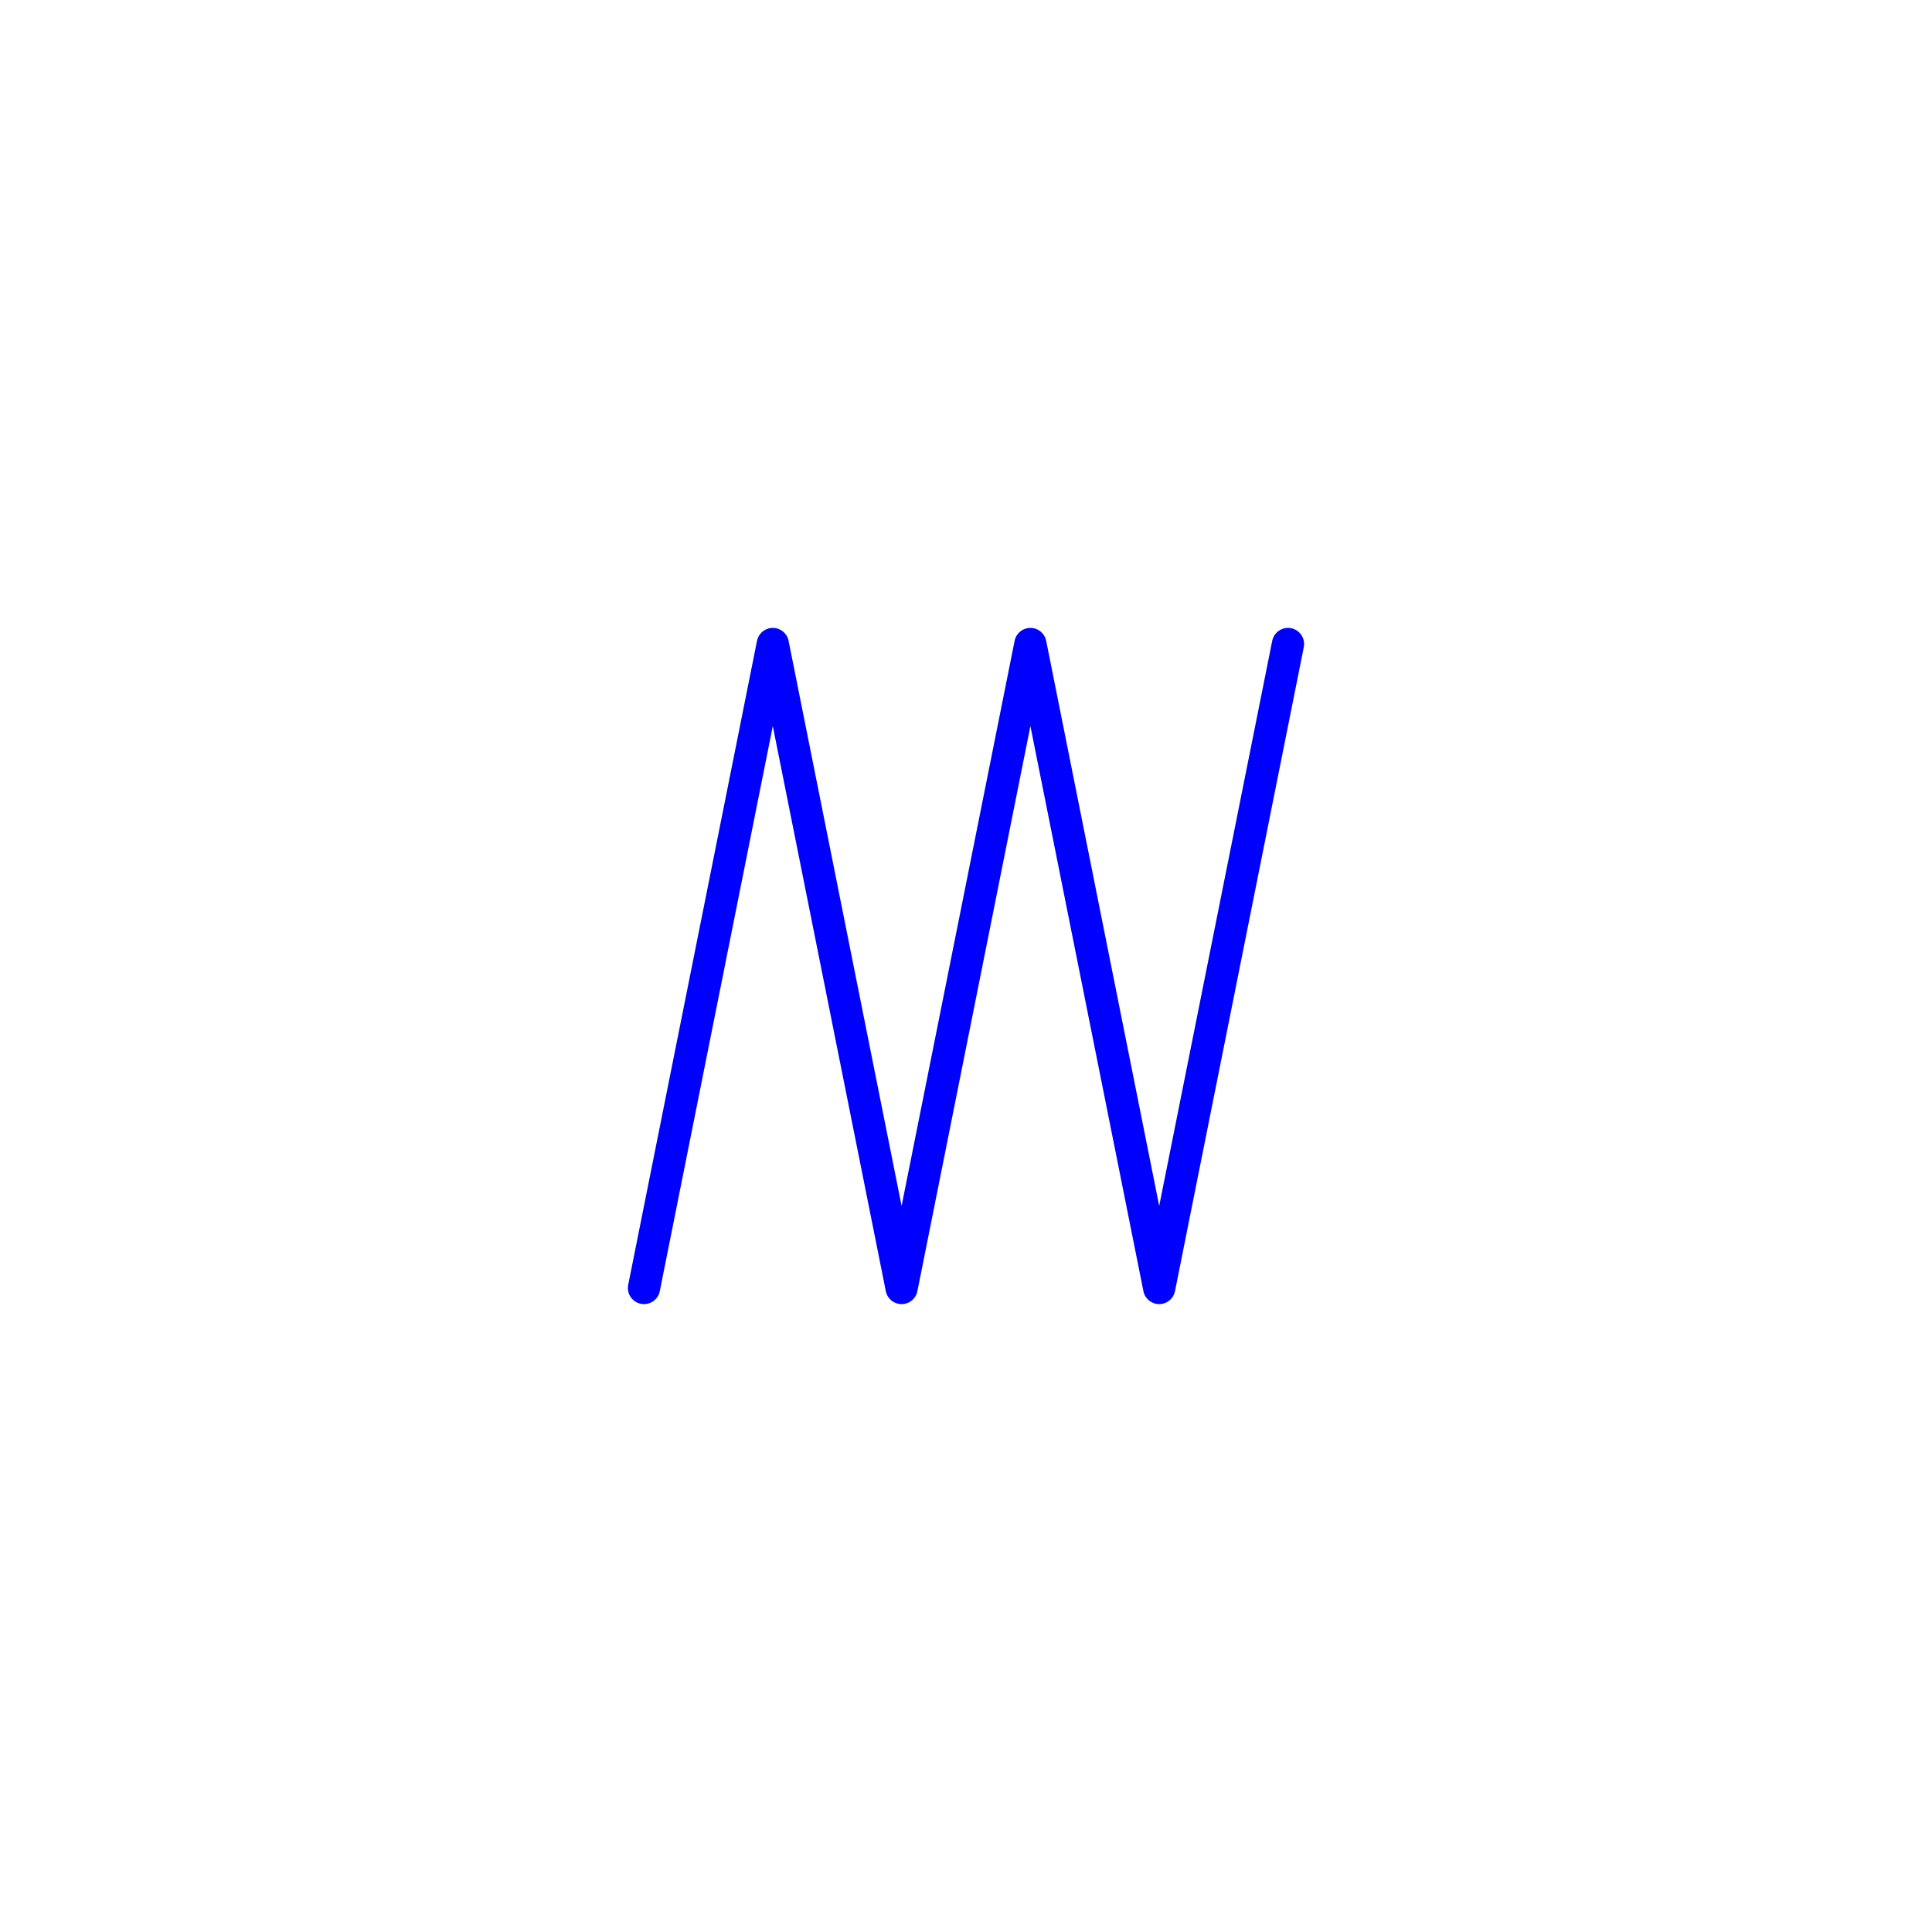
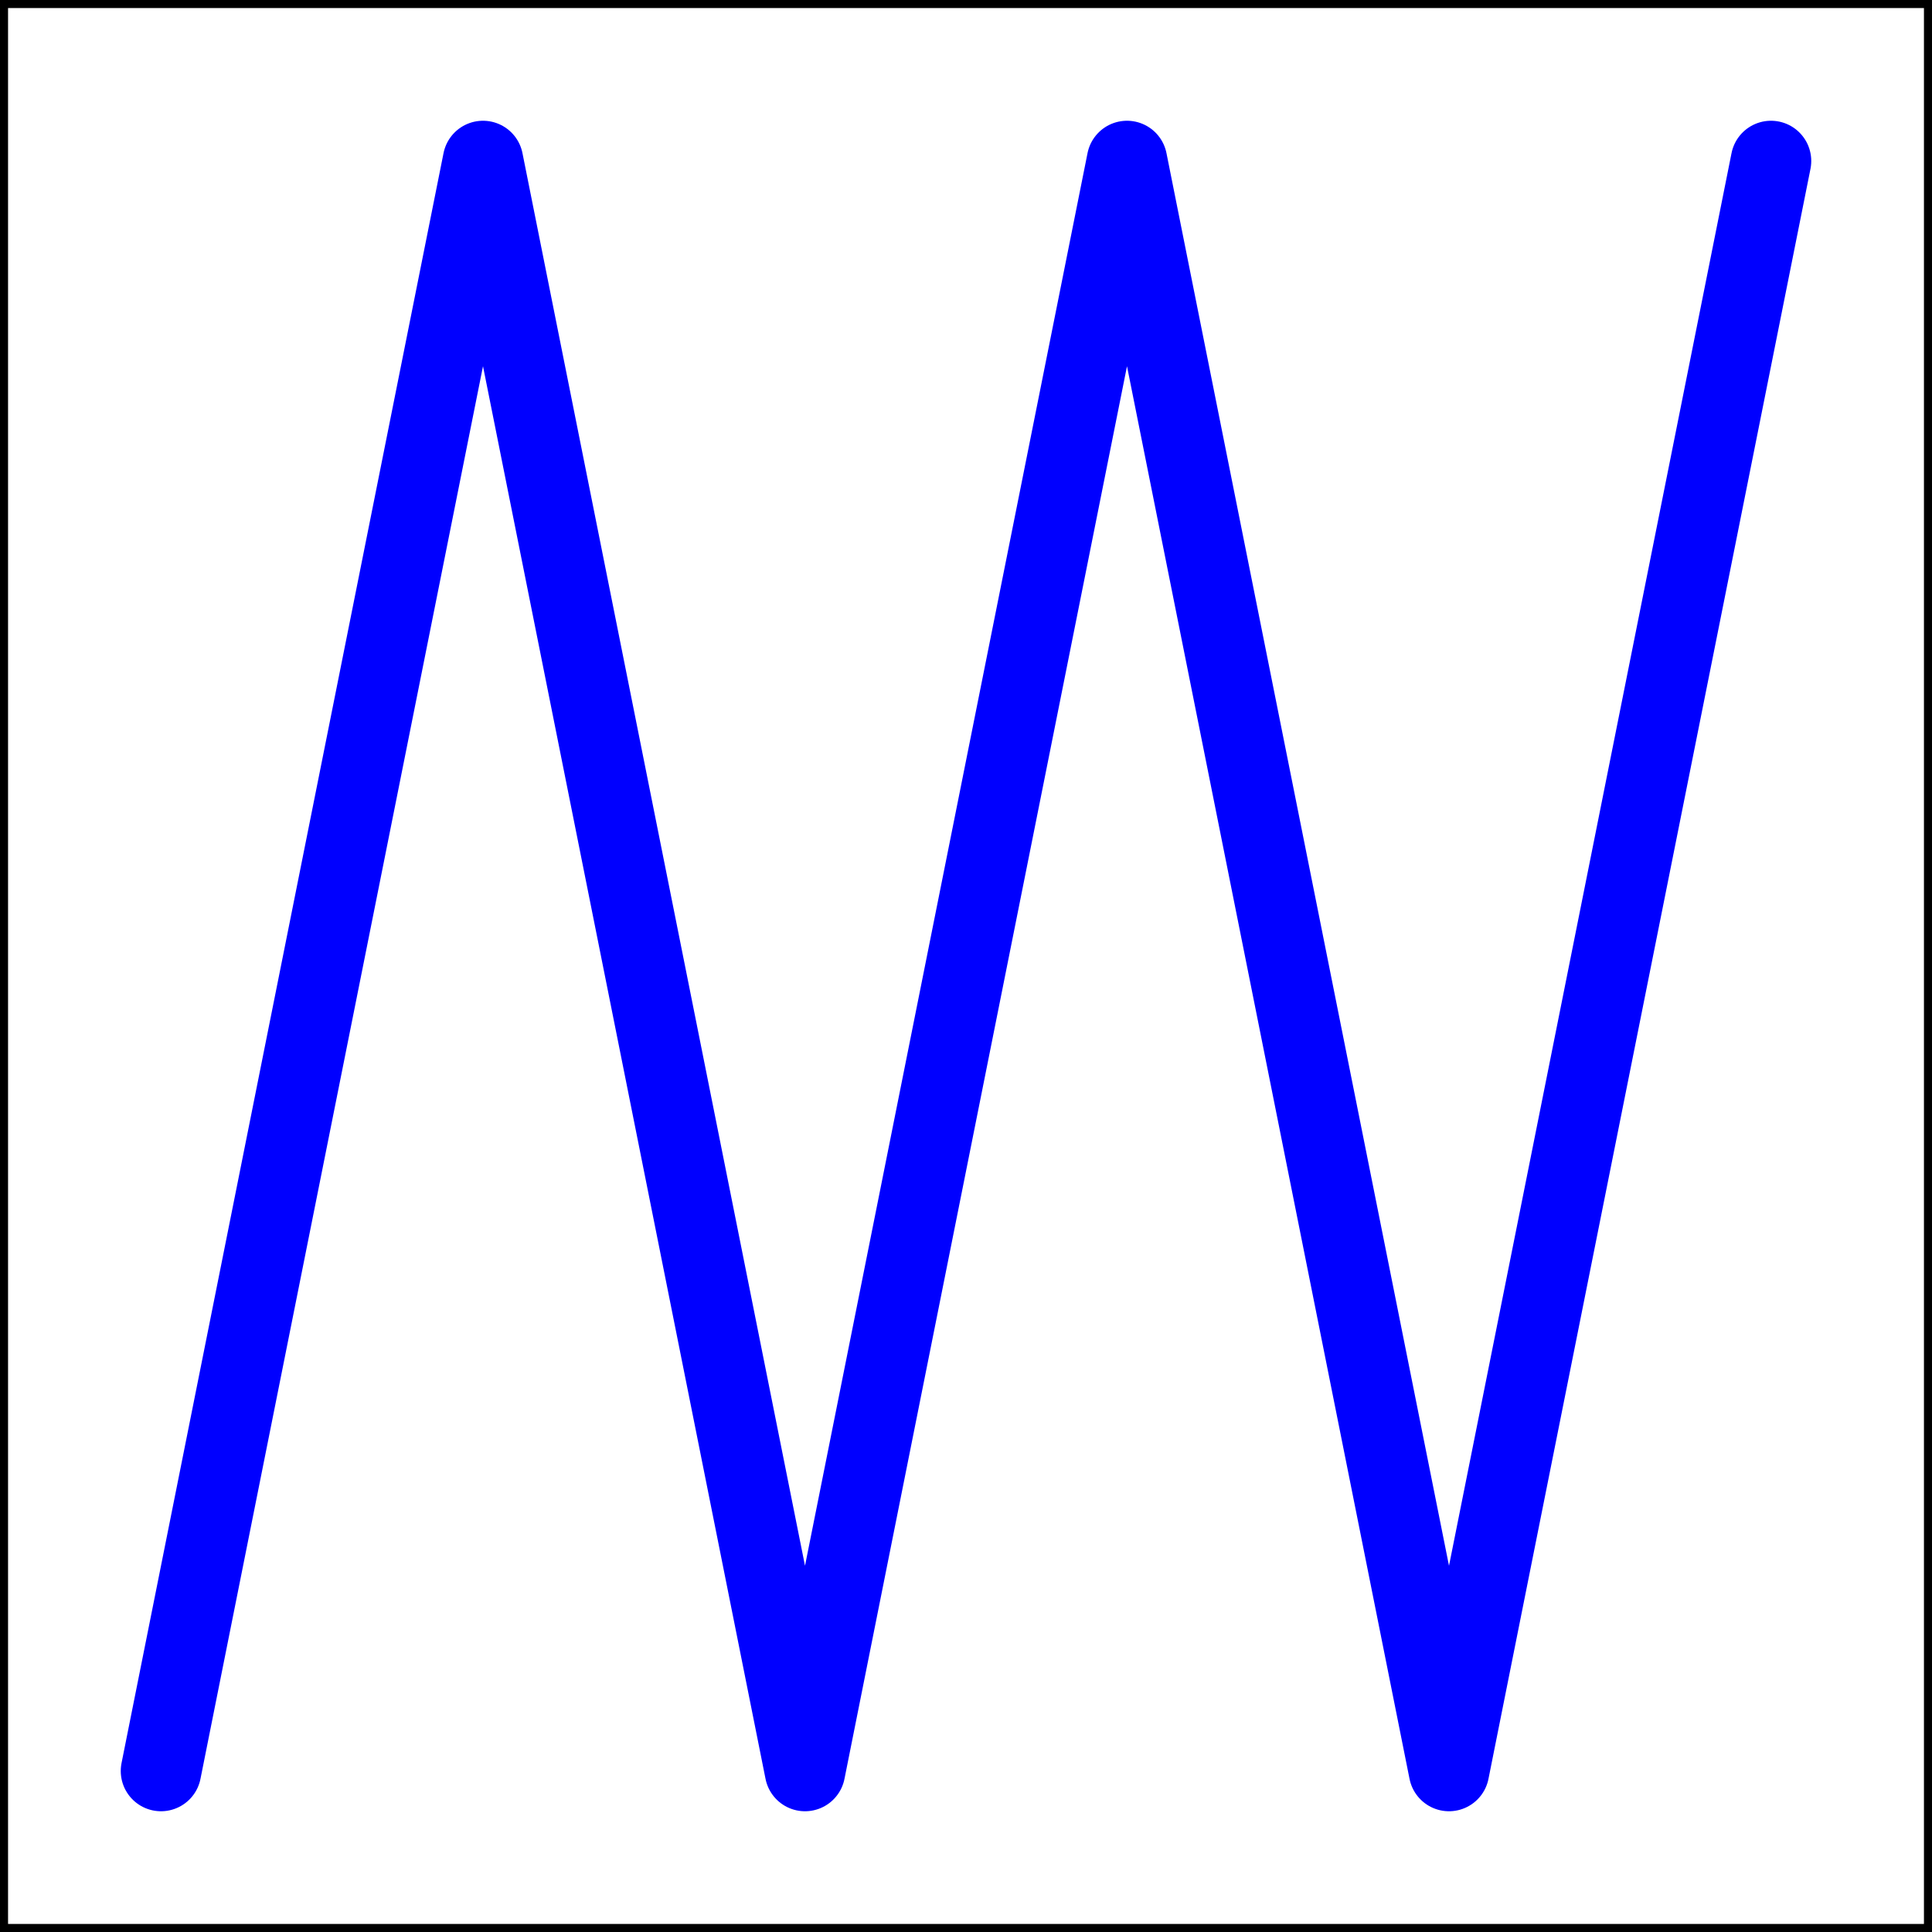
- <svg xmlns="http://www.w3.org/2000/svg" xmlns:html="http://www.w3.org/1999/xhtml" width="300" height="300" version="1.1">
+ <svg xmlns="http://www.w3.org/2000/svg" xmlns:html="http://www.w3.org/1999/xhtml" width="120" height="120" version="1.1">
  <html:defs>
    <html:style type="text/css">
html, head, body { margin: 0px; height: 100%; }
.elm-overlay { position: fixed; top: 0px; left: 0px; width: 100%; height: 100%; color: white; pointer-events: none; font-family: "Trebuchet MS", "Lucida Grande", "Bitstream Vera Sans", "Helvetica Neue", sans-serif; }
.elm-overlay-resume { width: 100%; height: 100%; cursor: pointer; text-align: center; pointer-events: auto; background-color: rgba(200, 200, 200, 0.702); }
.elm-overlay-resume-words { position: absolute; top: calc(50% - 40px); font-size: 80px; line-height: 80px; height: 80px; width: 100%; }
.elm-mini-controls { position: fixed; bottom: 0px; right: 6px; border-radius: 4px; background-color: rgb(61, 61, 61); font-family: monospace; pointer-events: auto; }
.elm-mini-controls-button { padding: 6px; cursor: pointer; text-align: center; min-width: 24ch; }
.elm-mini-controls-import-export { padding: 4px 0px; font-size: 0.8em; text-align: center; background-color: rgb(50, 50, 50); }
.elm-overlay-message { position: absolute; width: 600px; height: 100%; padding-left: calc(50% - 300px); padding-right: calc(50% - 300px); background-color: rgba(200, 200, 200, 0.702); pointer-events: auto; }
.elm-overlay-message-title { font-size: 36px; height: 80px; background-color: rgb(50, 50, 50); padding-left: 22px; vertical-align: middle; line-height: 80px; }
.elm-overlay-message-details { padding: 8px 20px; overflow-y: auto; max-height: calc(100% - 156px); background-color: rgb(61, 61, 61); }
.elm-overlay-message-details-type { font-size: 1.5em; }
.elm-overlay-message-details ul { list-style-type: none; padding-left: 20px; }
.elm-overlay-message-details ul ul { list-style-type: disc; padding-left: 2em; }
.elm-overlay-message-details li { margin: 8px 0px; }
.elm-overlay-message-buttons { height: 60px; line-height: 60px; text-align: right; background-color: rgb(50, 50, 50); }
.elm-overlay-message-buttons button { margin-right: 20px; }</html:style>
  </html:defs>
-   <g transform="matrix(1 0 0 -1 0 300)">
+   <g transform="matrix(1 0 0 -1 -90 210)">
    <polyline points="100,100 120,200 140,100 160,200 180,100 200,200" stroke="blue" fill="none" stroke-width="5" stroke-linecap="round" stroke-linejoin="round" />
  </g>
+   <polygon points="0,0 0,120 120,120 120,0" fill="none" stroke="black" stroke-width="1" />
</svg>
